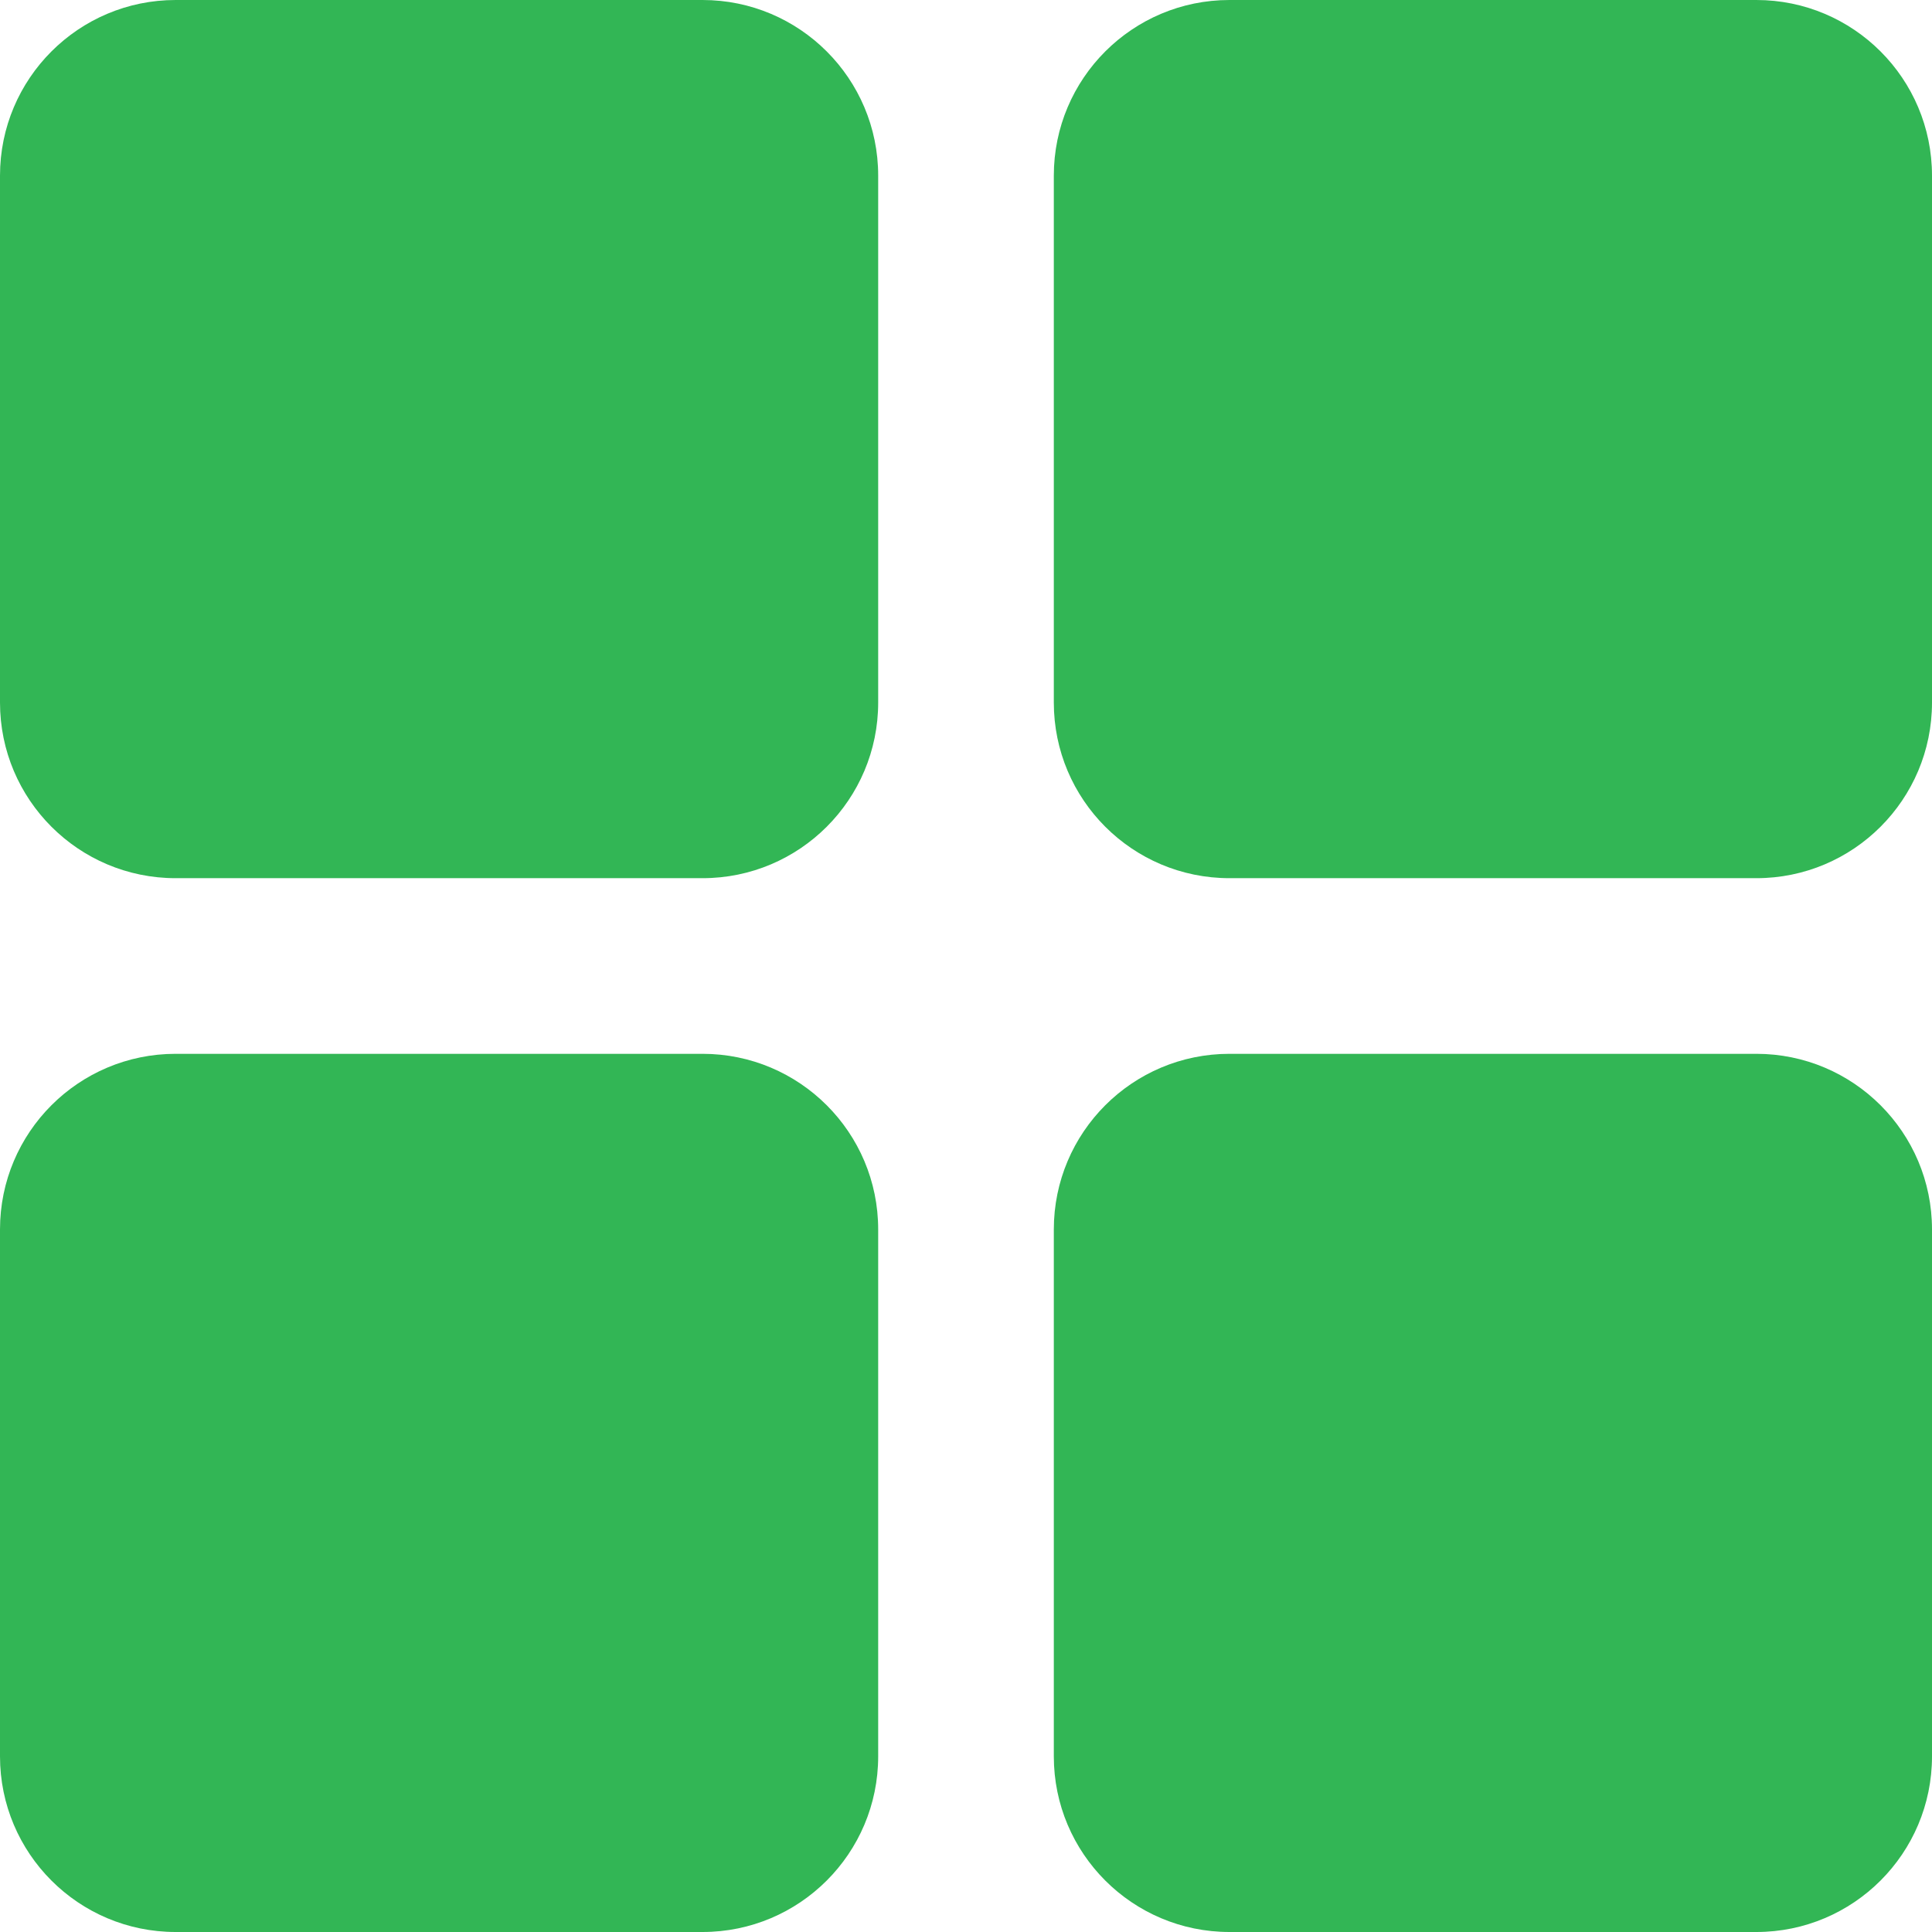
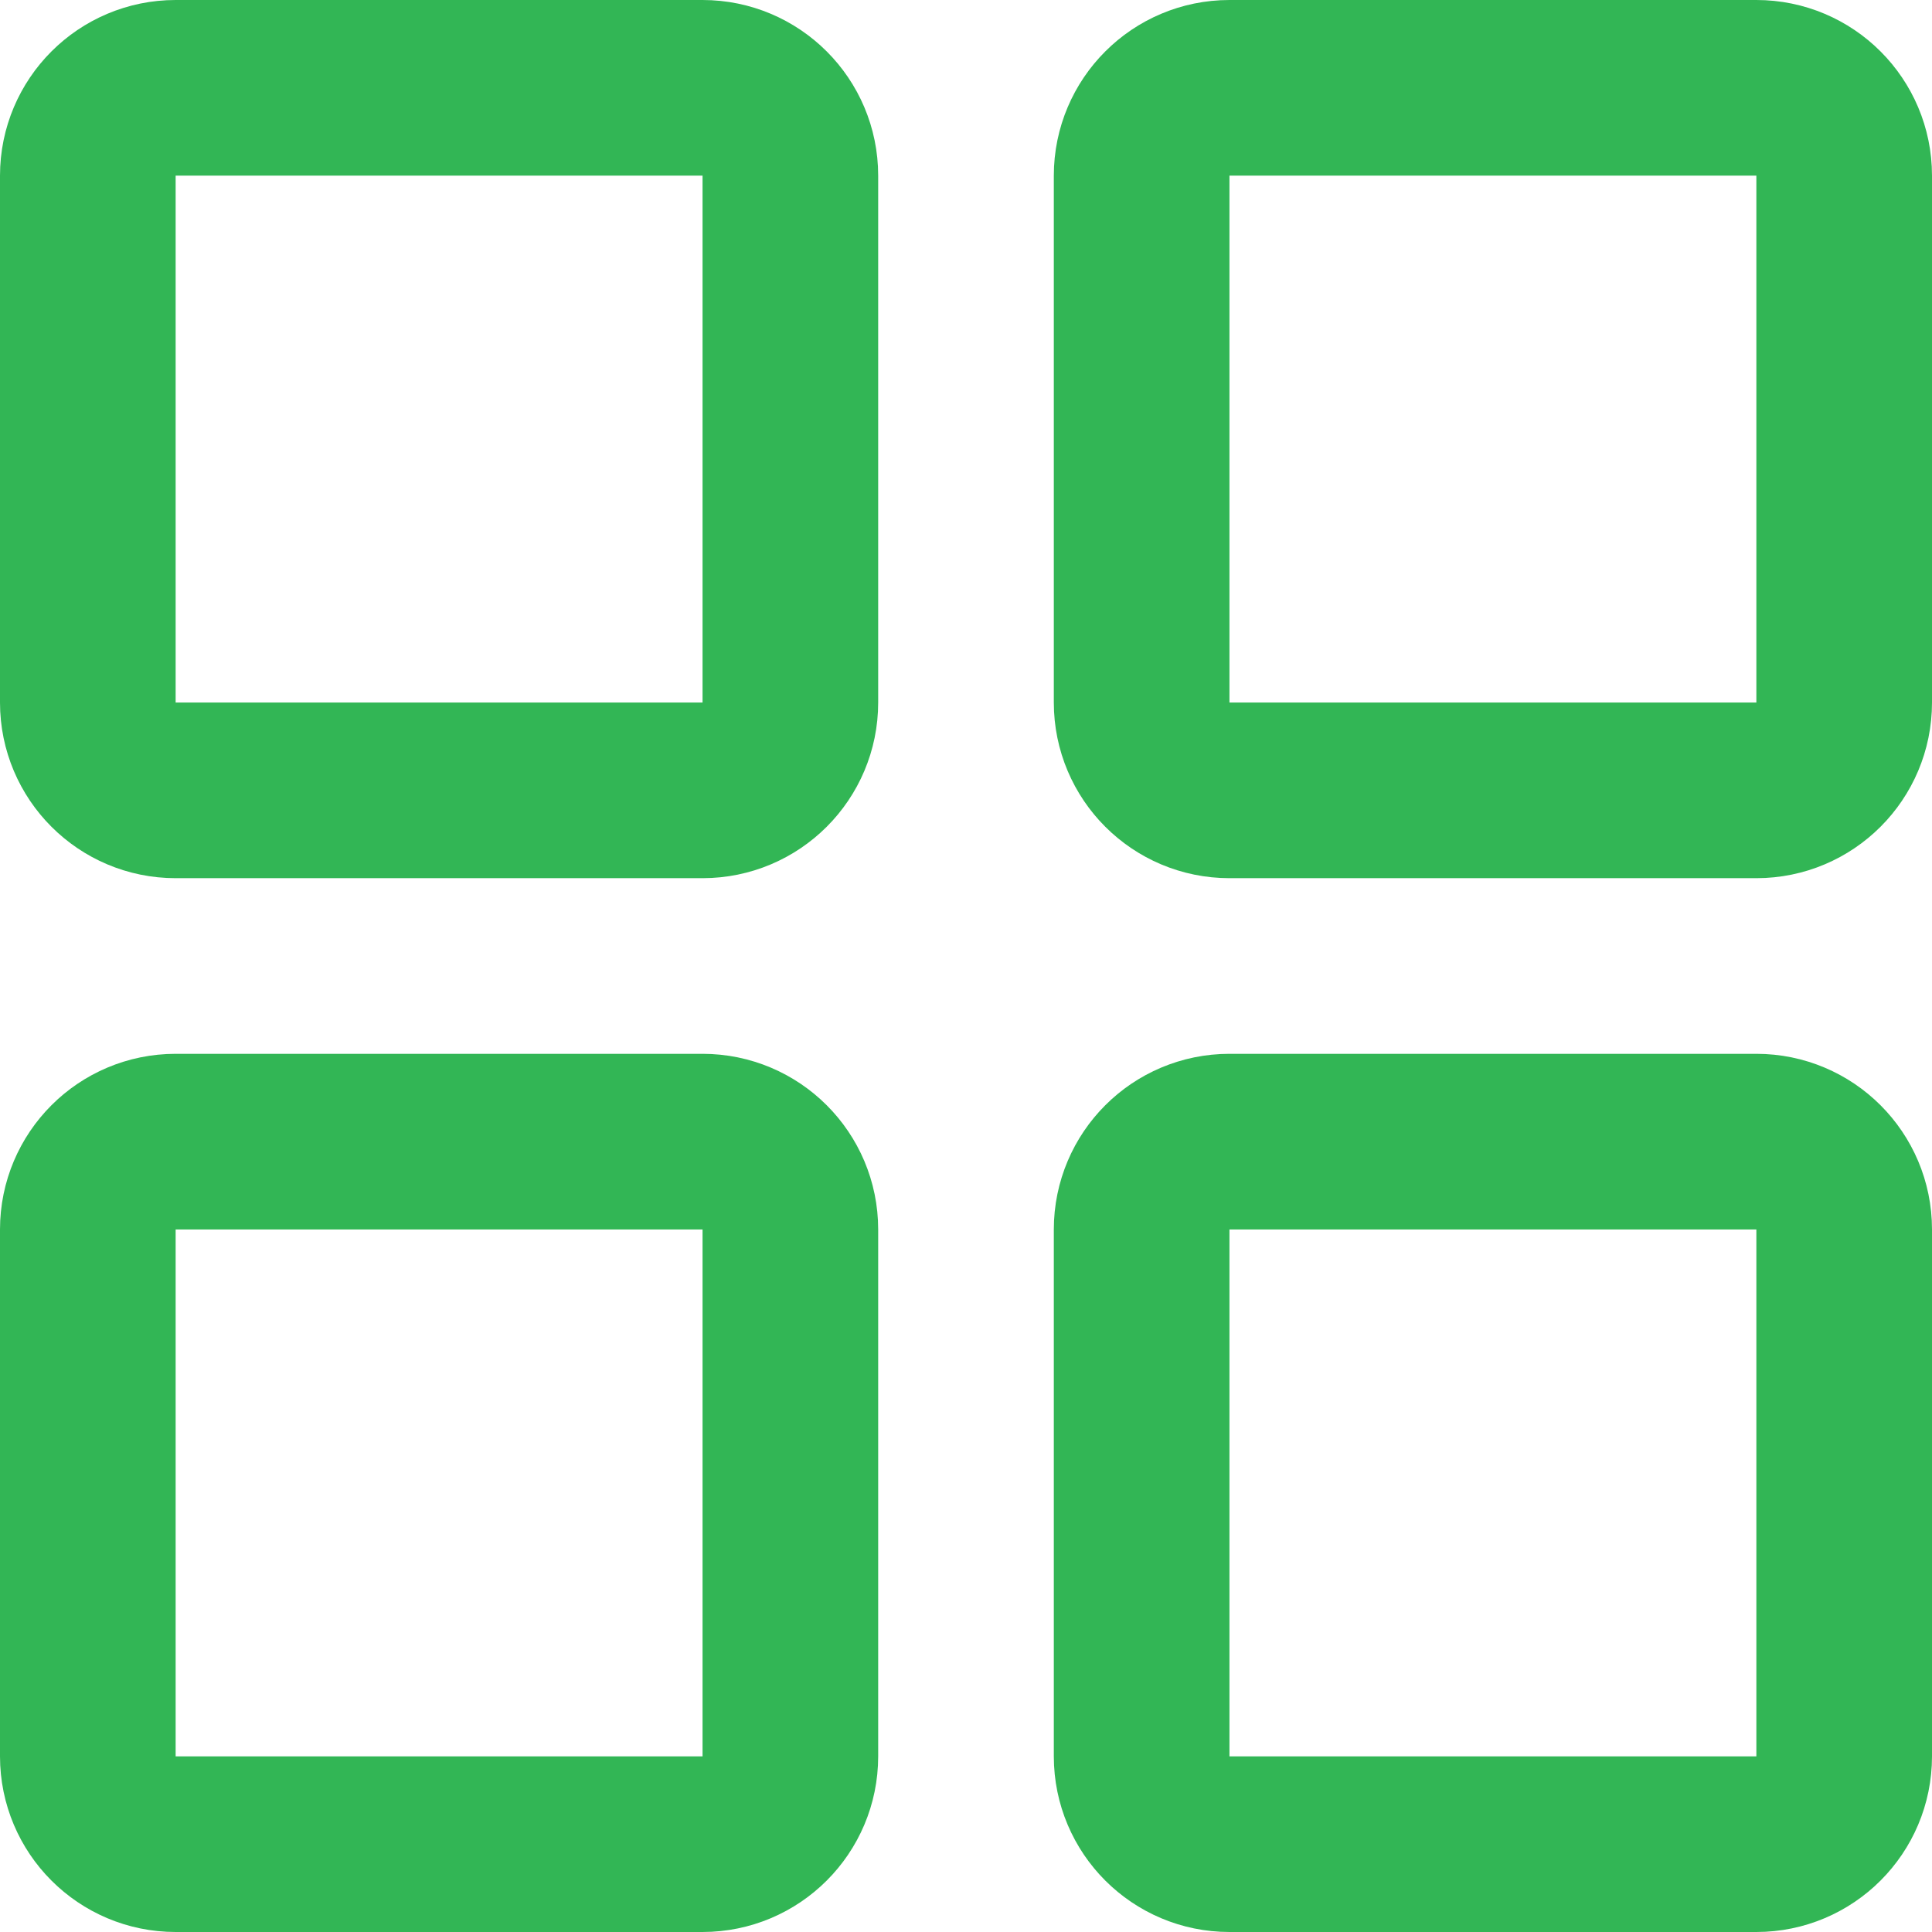
<svg xmlns="http://www.w3.org/2000/svg" width="11" height="11" viewBox="0 0 11 11" fill="none">
-   <rect width="5" height="5" rx="1" fill="#32B655" />
-   <rect y="6" width="5" height="5" rx="1" fill="#32B655" />
-   <rect x="6" width="5" height="5" rx="1" fill="#32B655" />
-   <rect x="6" y="6" width="5" height="5" rx="1" fill="#32B655" />
+   <rect x="0.5" y="0.5" width="4" height="4" rx="0.5" stroke="#32B655" />
+   <rect x="0.5" y="6.5" width="4" height="4" rx="0.5" stroke="#32B655" />
+   <rect x="6.5" y="0.5" width="4" height="4" rx="0.5" stroke="#32B655" />
+   <rect x="6.5" y="6.5" width="4" height="4" rx="0.5" stroke="#32B655" />
</svg>
